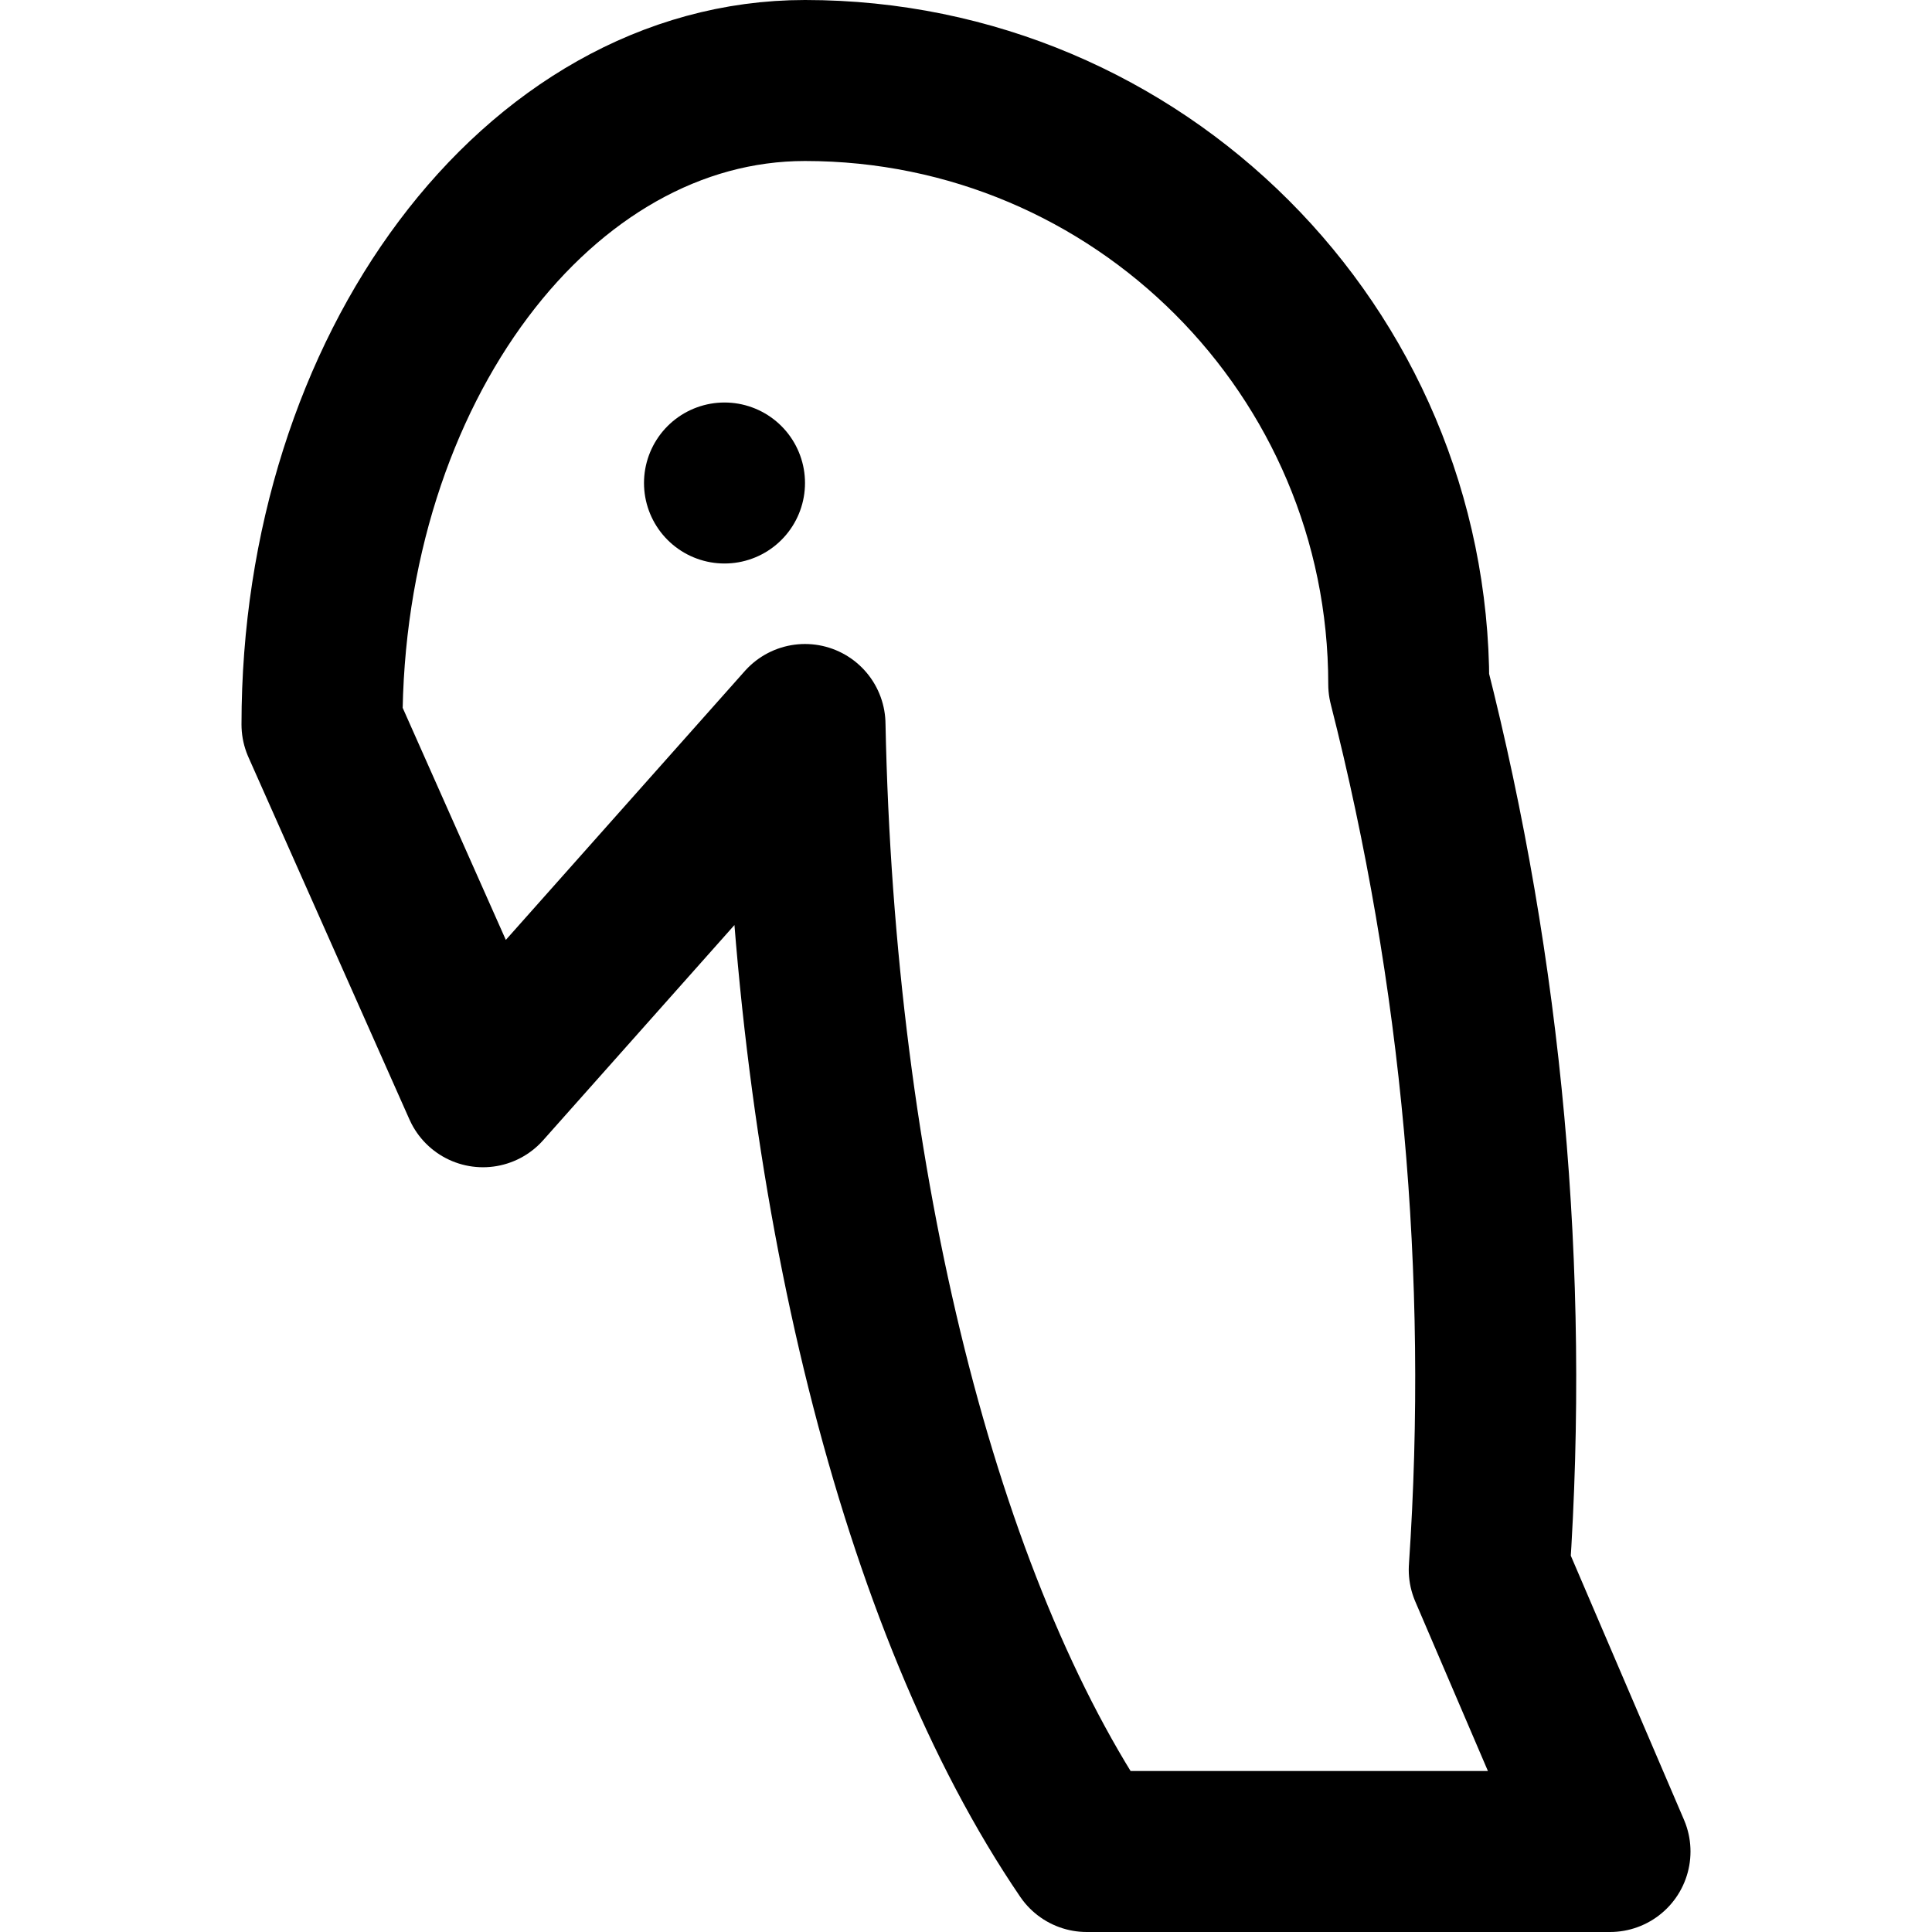
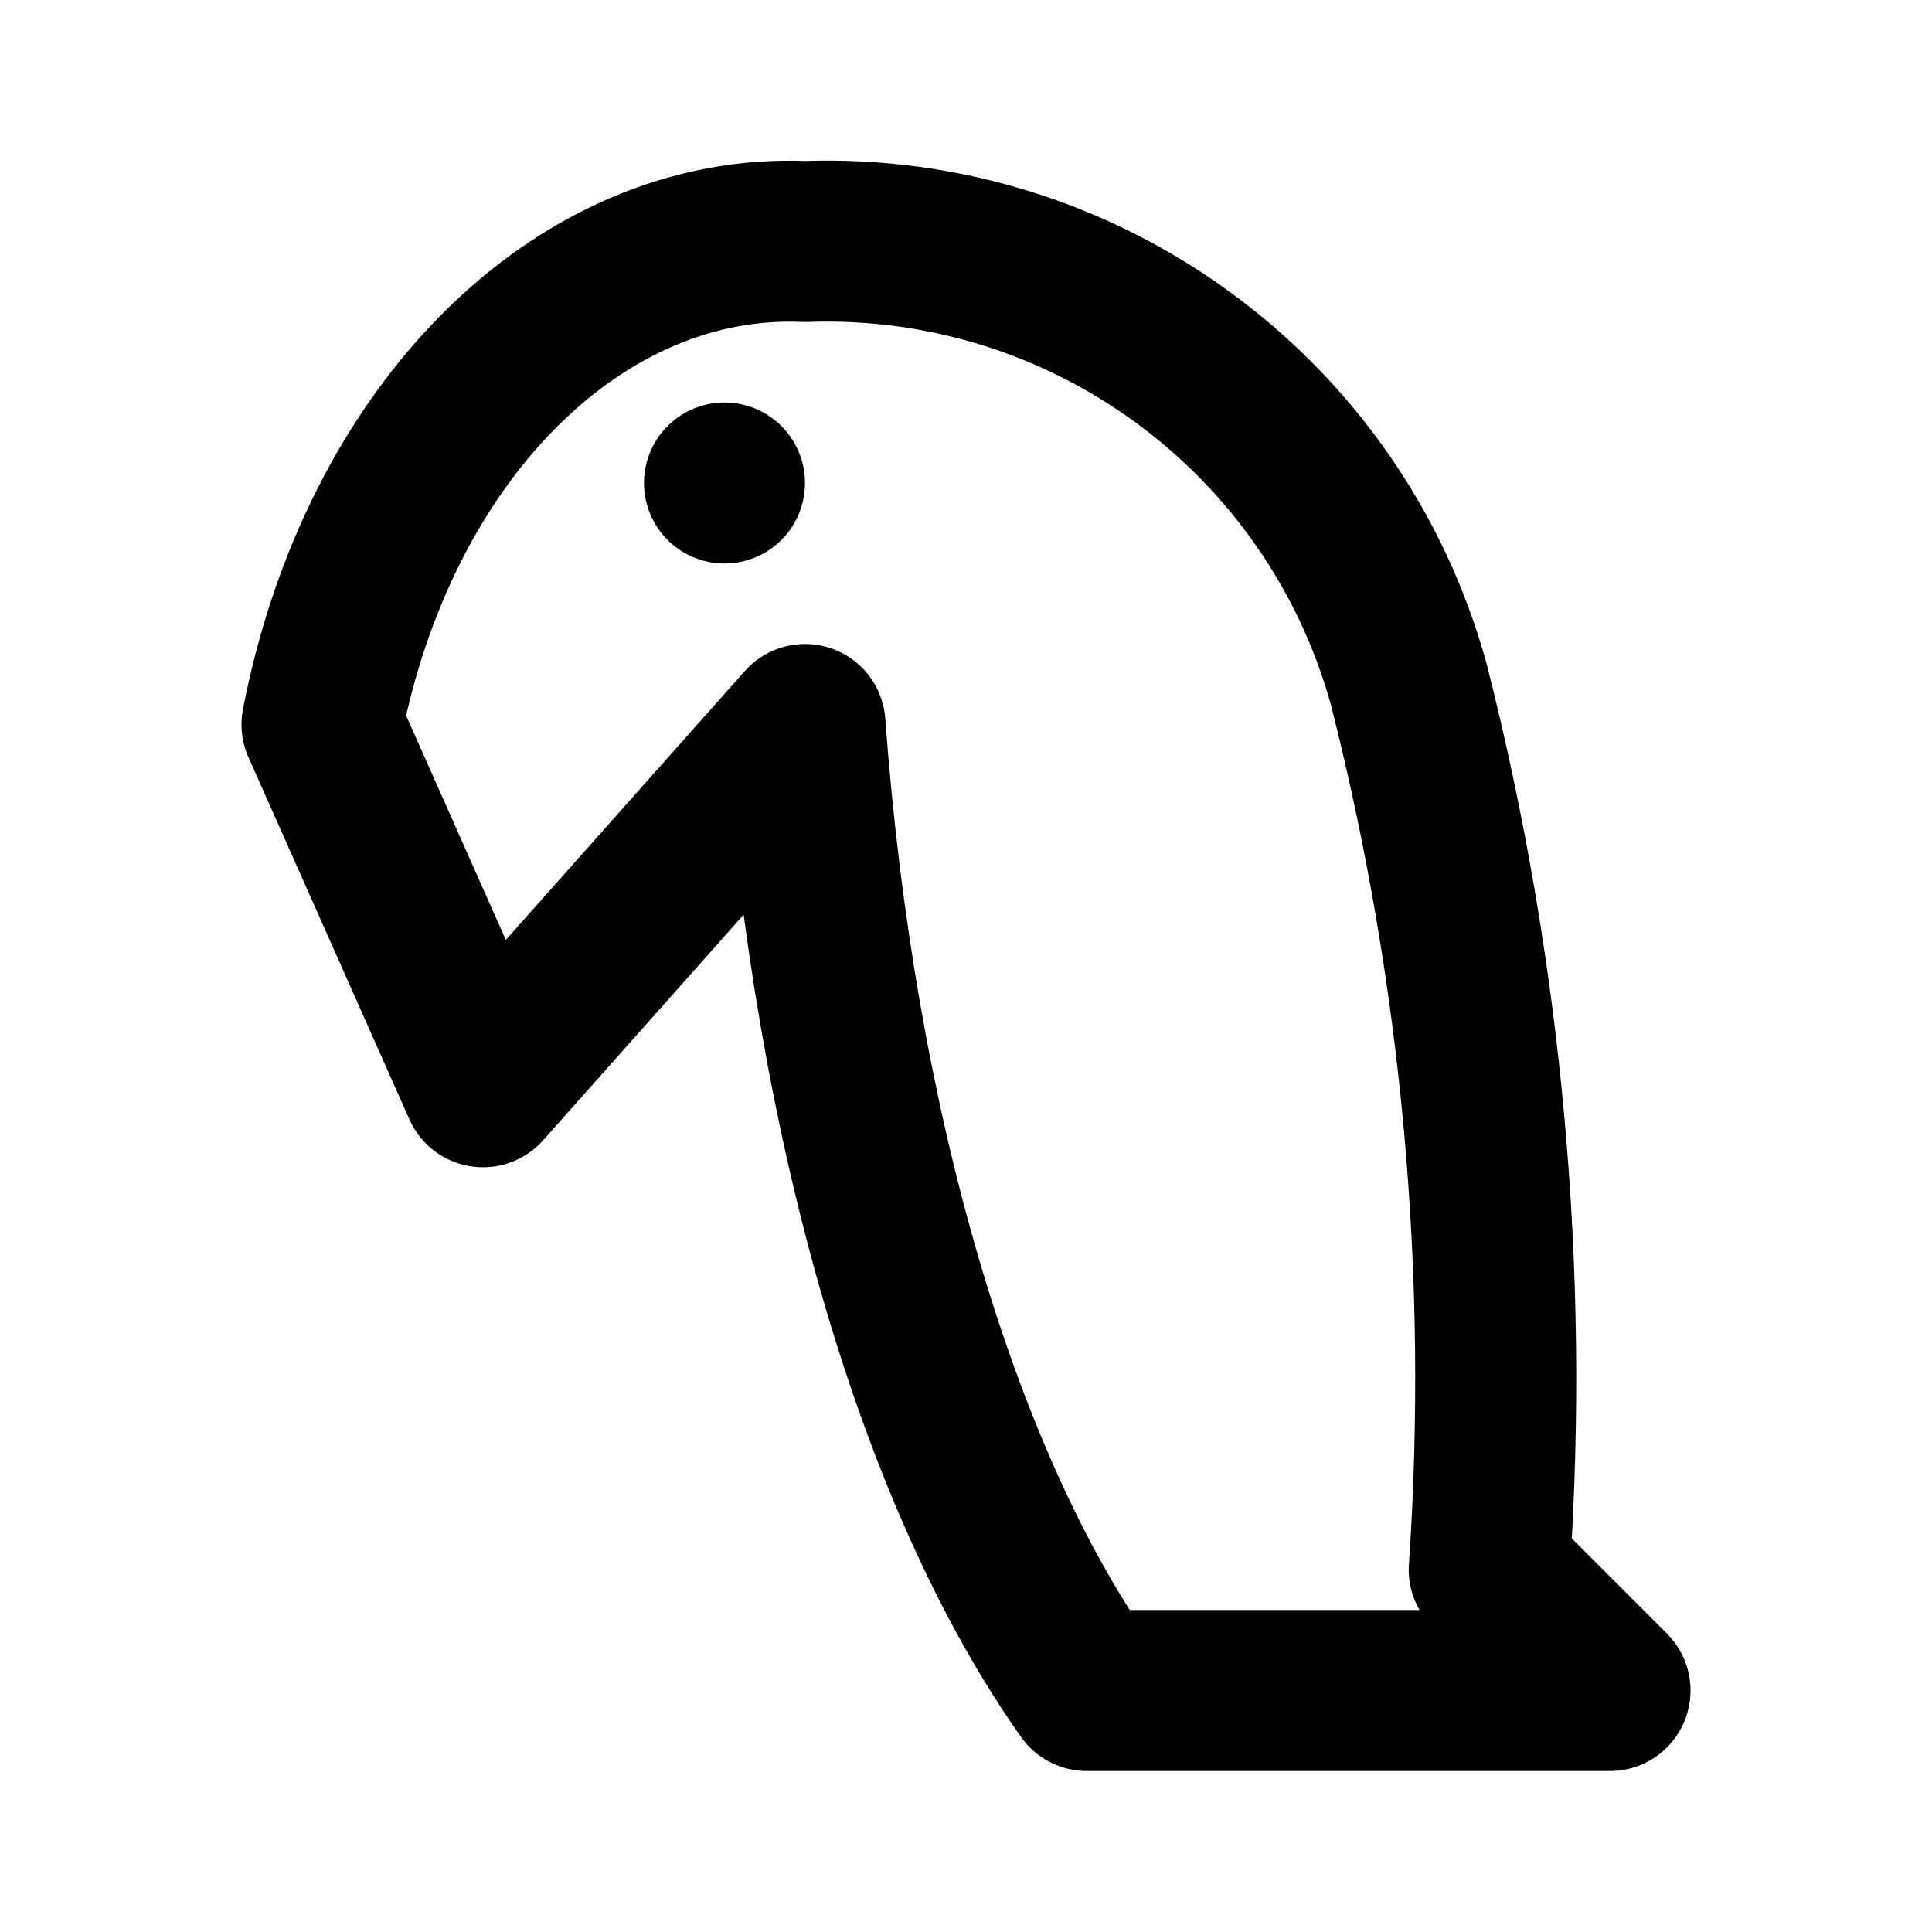
<svg xmlns="http://www.w3.org/2000/svg" width="48" height="48" viewBox="0 0 48 48" fill="none" stroke="currentColor" stroke-width="4" stroke-linecap="round" stroke-linejoin="round">
-   <path id="outline" d="M8 18A12 16 0 0 1 20 2A15 15 0 0 1 35 17A70 70 0 0 1 37 39L40 46L27 46A15 35 0 0 1 20 18L12 27L8 18Z" />
+   <path id="outline" d="M8 18A12 16 0 0 1 20 6A15 15 0 0 1 35 17A70 70 0 0 1 37 39L40 42L27 42A15 35 0 0 1 20 18L12 27L8 18Z" />
  <path id="eye" d="M18 12L18 12" />
</svg>
